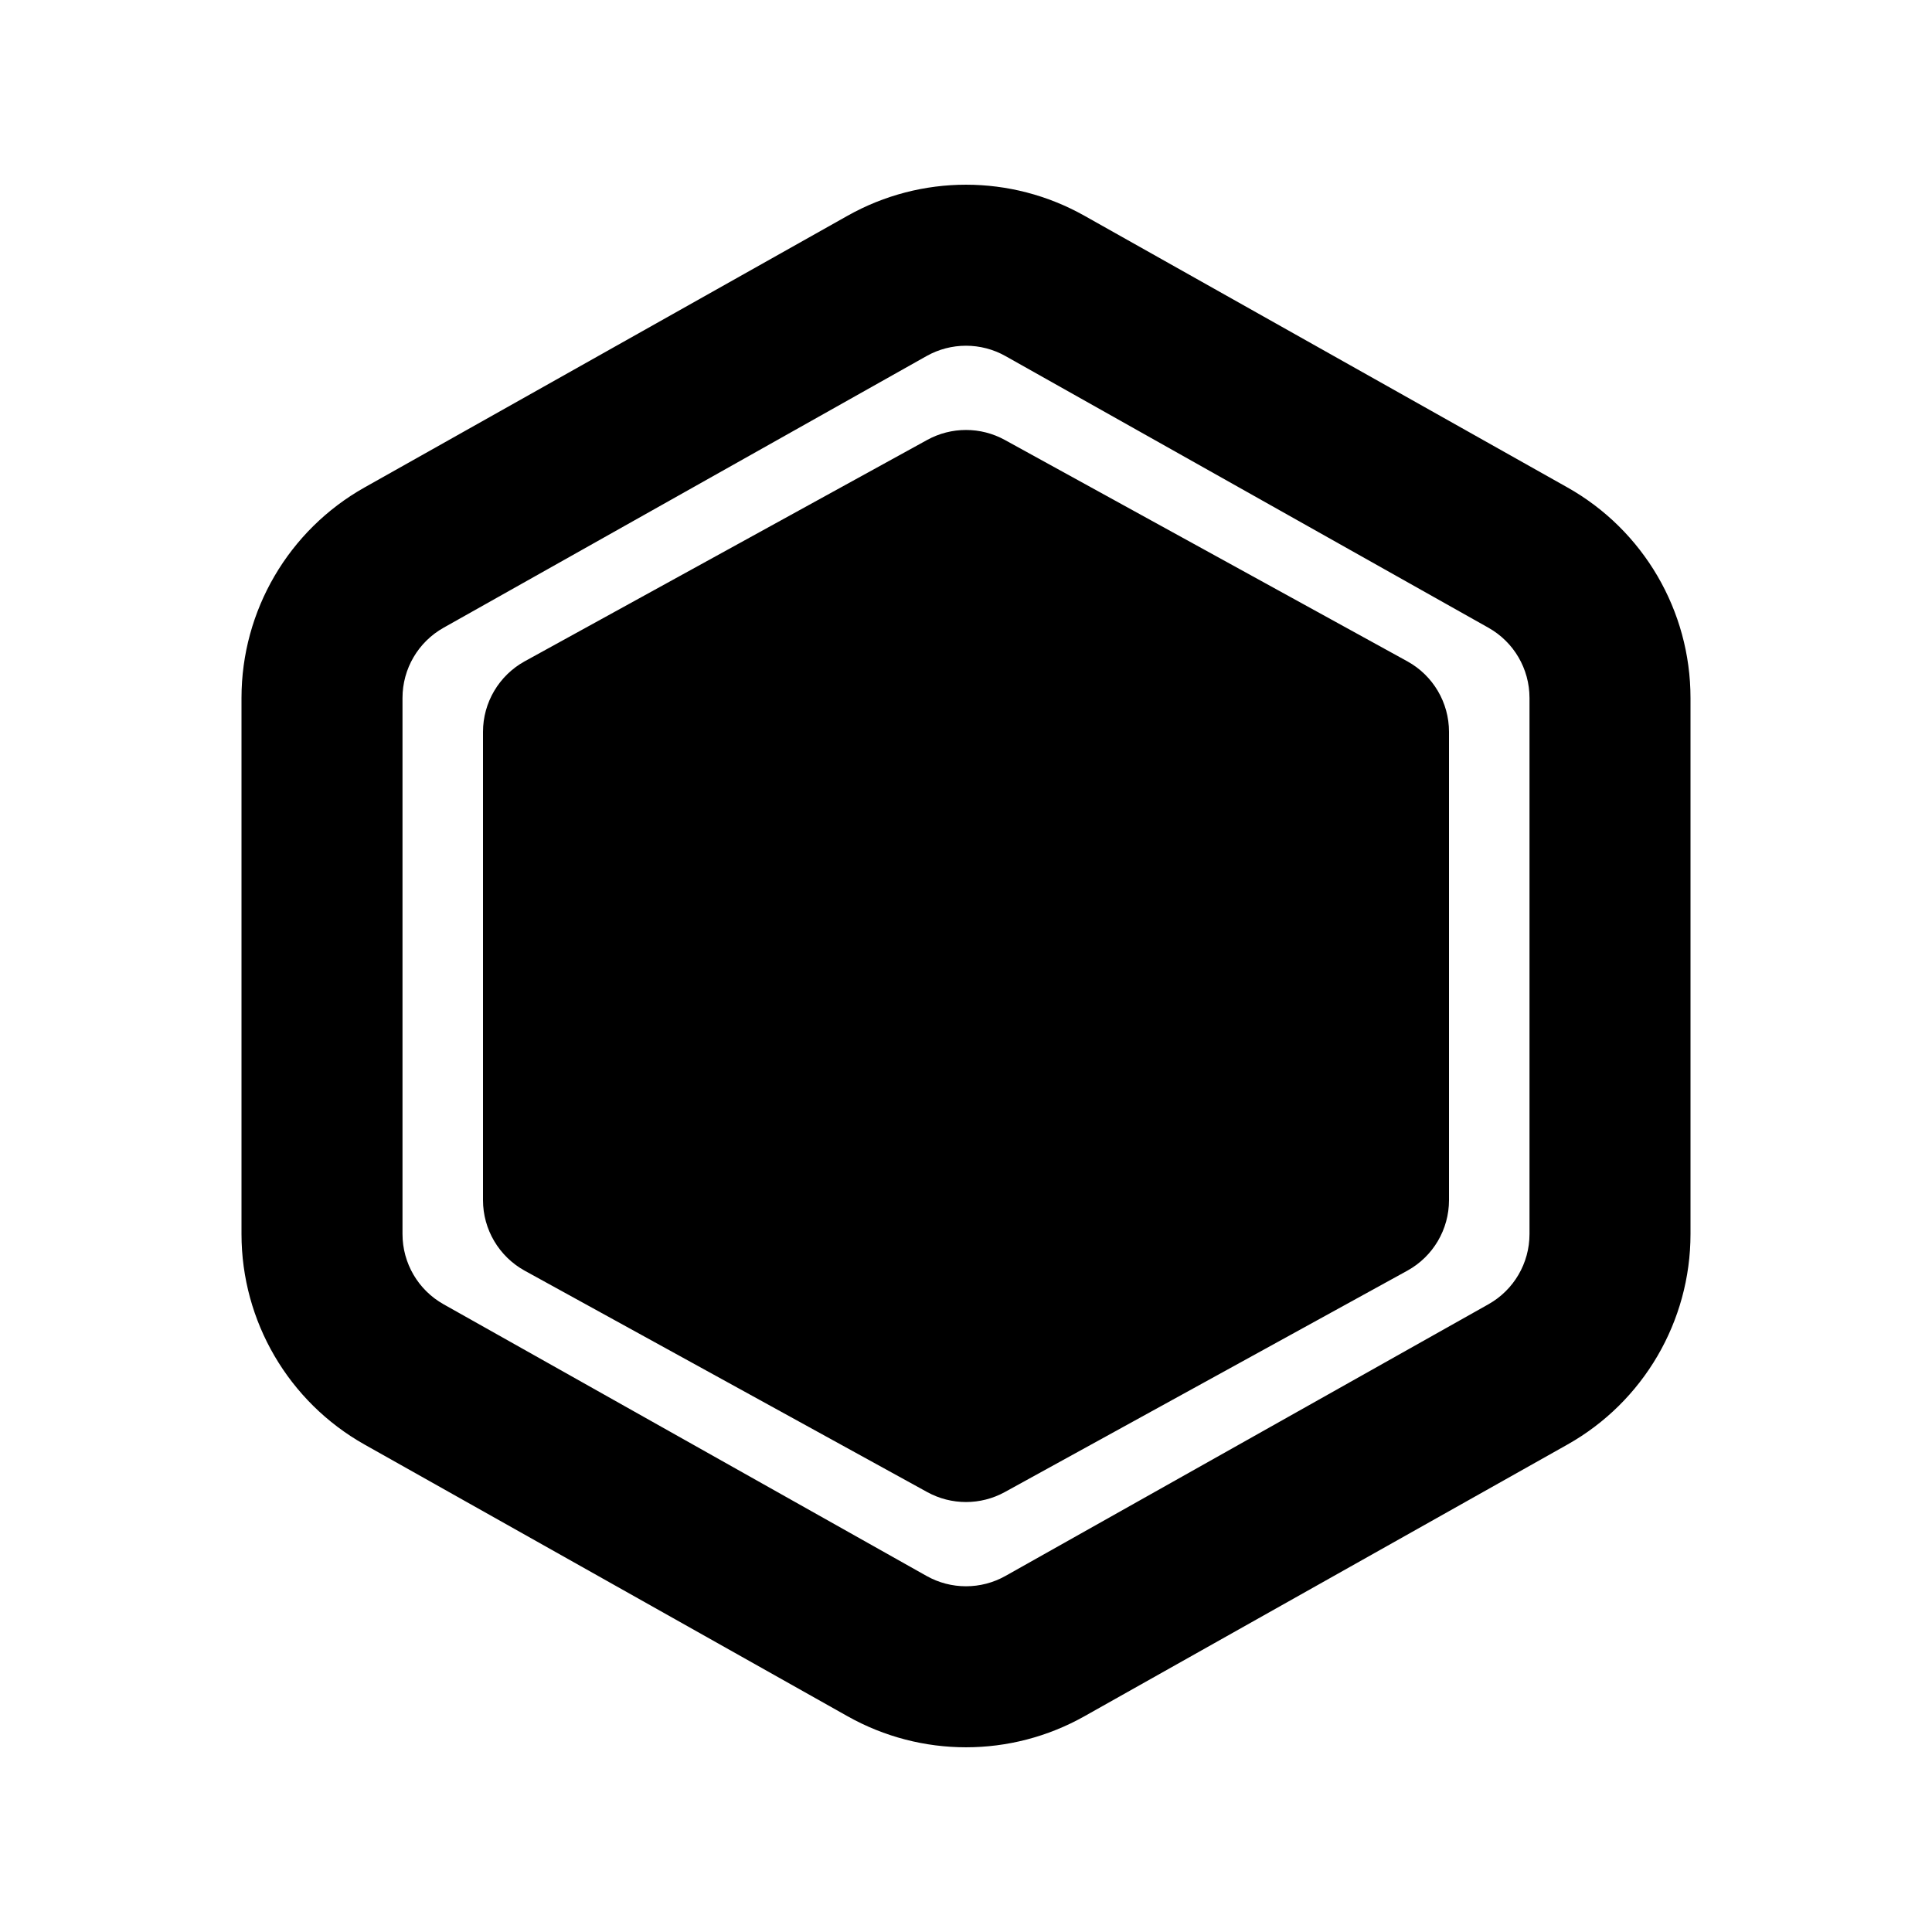
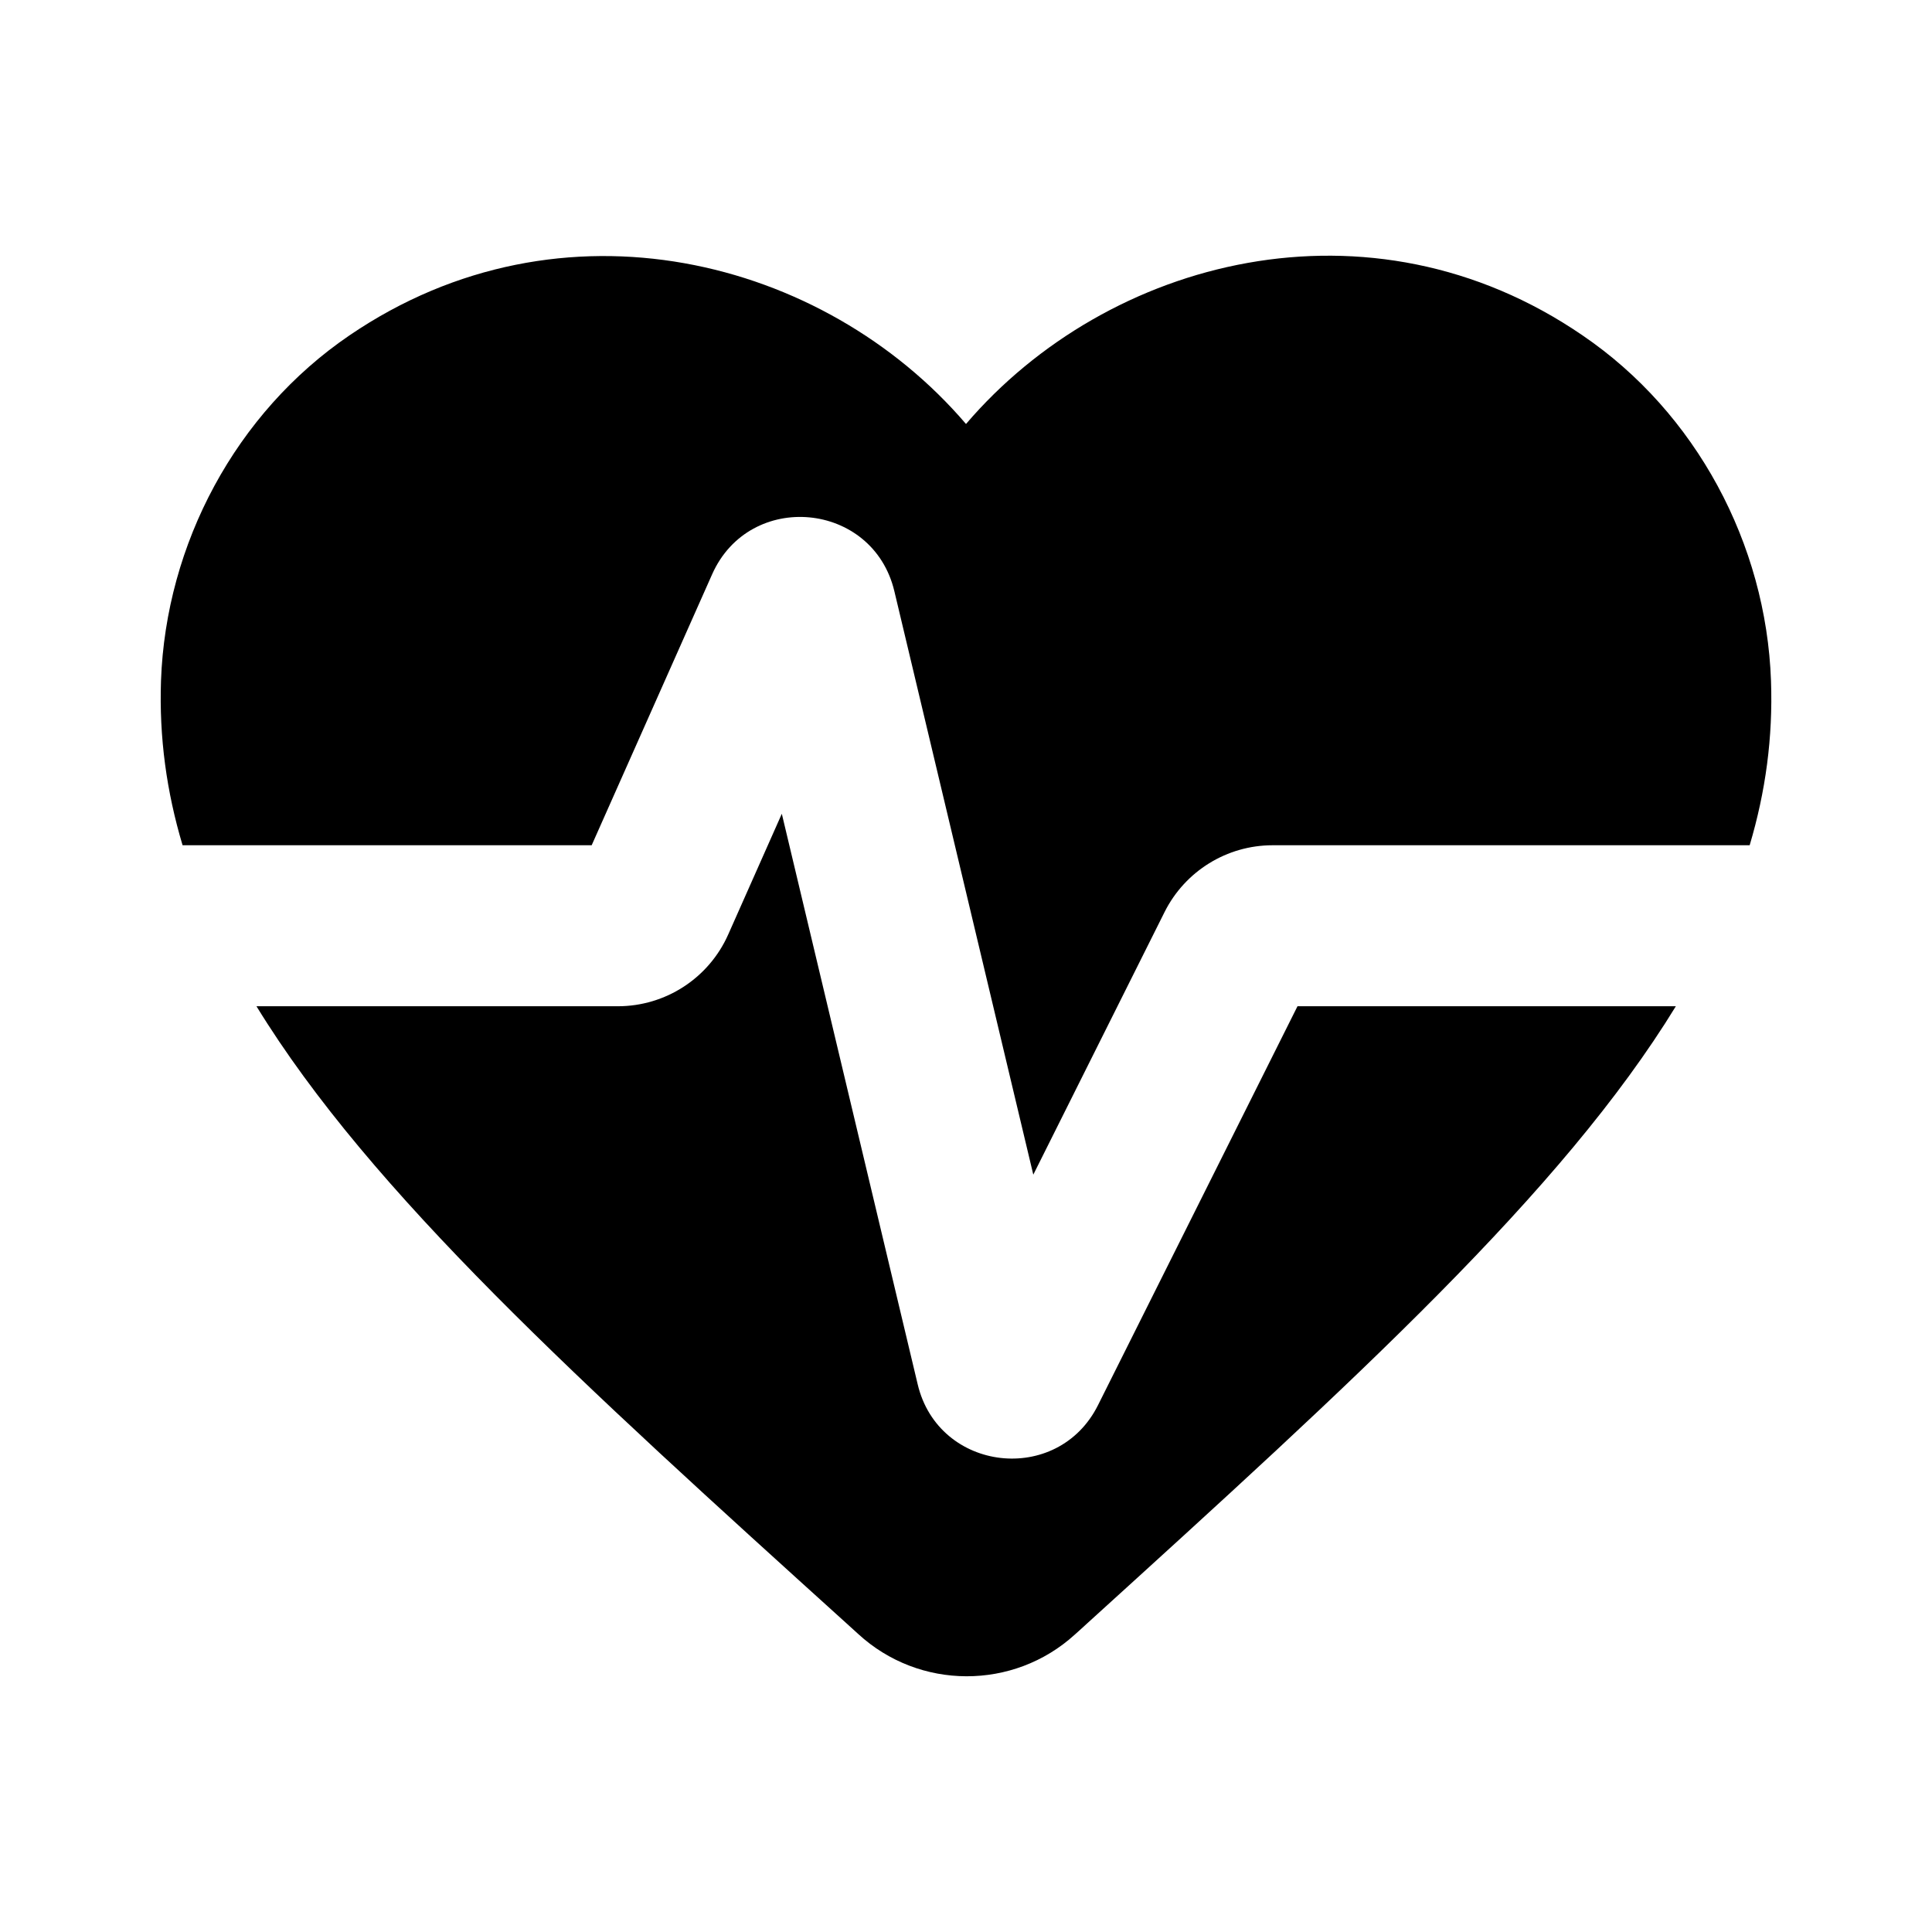
<svg xmlns="http://www.w3.org/2000/svg" width="24" height="24" viewBox="0 0 24 24" fill="none">
-   <path fill-rule="evenodd" clip-rule="evenodd" d="M11.51 4.423C11.814 4.252 12.186 4.252 12.49 4.423L18.49 7.798C18.805 7.975 19 8.308 19 8.67V15.33C19 15.692 18.805 16.025 18.49 16.202L12.49 19.577C12.186 19.748 11.814 19.748 11.51 19.577L5.51 16.202C5.195 16.025 5 15.692 5 15.33V8.67C5 8.308 5.195 7.975 5.51 7.798L11.51 4.423ZM13.471 2.68C12.557 2.166 11.443 2.166 10.529 2.68L4.529 6.055C3.585 6.586 3 7.586 3 8.67V15.33C3 16.414 3.585 17.414 4.529 17.945L10.529 21.32C11.443 21.834 12.557 21.834 13.471 21.32L19.471 17.945C20.415 17.414 21 16.414 21 15.33V8.67C21 7.586 20.415 6.586 19.471 6.055L13.471 2.68ZM6 14.909V9.091C6 8.727 6.199 8.391 6.518 8.215L11.518 5.465C11.818 5.3 12.182 5.3 12.482 5.465L17.482 8.215C17.802 8.391 18 8.727 18 9.091V14.909C18 15.273 17.802 15.609 17.482 15.785L12.482 18.535C12.182 18.7 11.818 18.7 11.518 18.535L6.518 15.785C6.199 15.609 6 15.273 6 14.909Z" fill="black" />
+   <path fill-rule="evenodd" clip-rule="evenodd" d="M10.66 20.297C11.42 20.997 12.59 20.997 13.35 20.307L13.45 20.217L13.51 20.162C16.823 17.153 19.408 14.804 20.818 12.5H16.118L13.64 17.455C13.139 18.458 11.659 18.287 11.4 17.197L9.712 10.109L9.046 11.609C8.805 12.151 8.268 12.5 7.675 12.5H3.186C4.605 14.816 7.209 17.174 10.55 20.197L10.66 20.297ZM2.268 10.5C2.069 9.835 1.976 9.159 2 8.457C2.06 6.757 2.93 5.127 4.34 4.167C6.98 2.367 10.24 3.207 12 5.267C13.76 3.207 17.02 2.357 19.66 4.167C21.07 5.127 21.94 6.757 22 8.457C22.025 9.159 21.933 9.835 21.735 10.5H15.809C15.241 10.5 14.722 10.821 14.467 11.329L12.836 14.592L11.11 7.344C10.844 6.227 9.312 6.085 8.846 7.135L7.35 10.5H2.268Z" fill="black" />
</svg>
